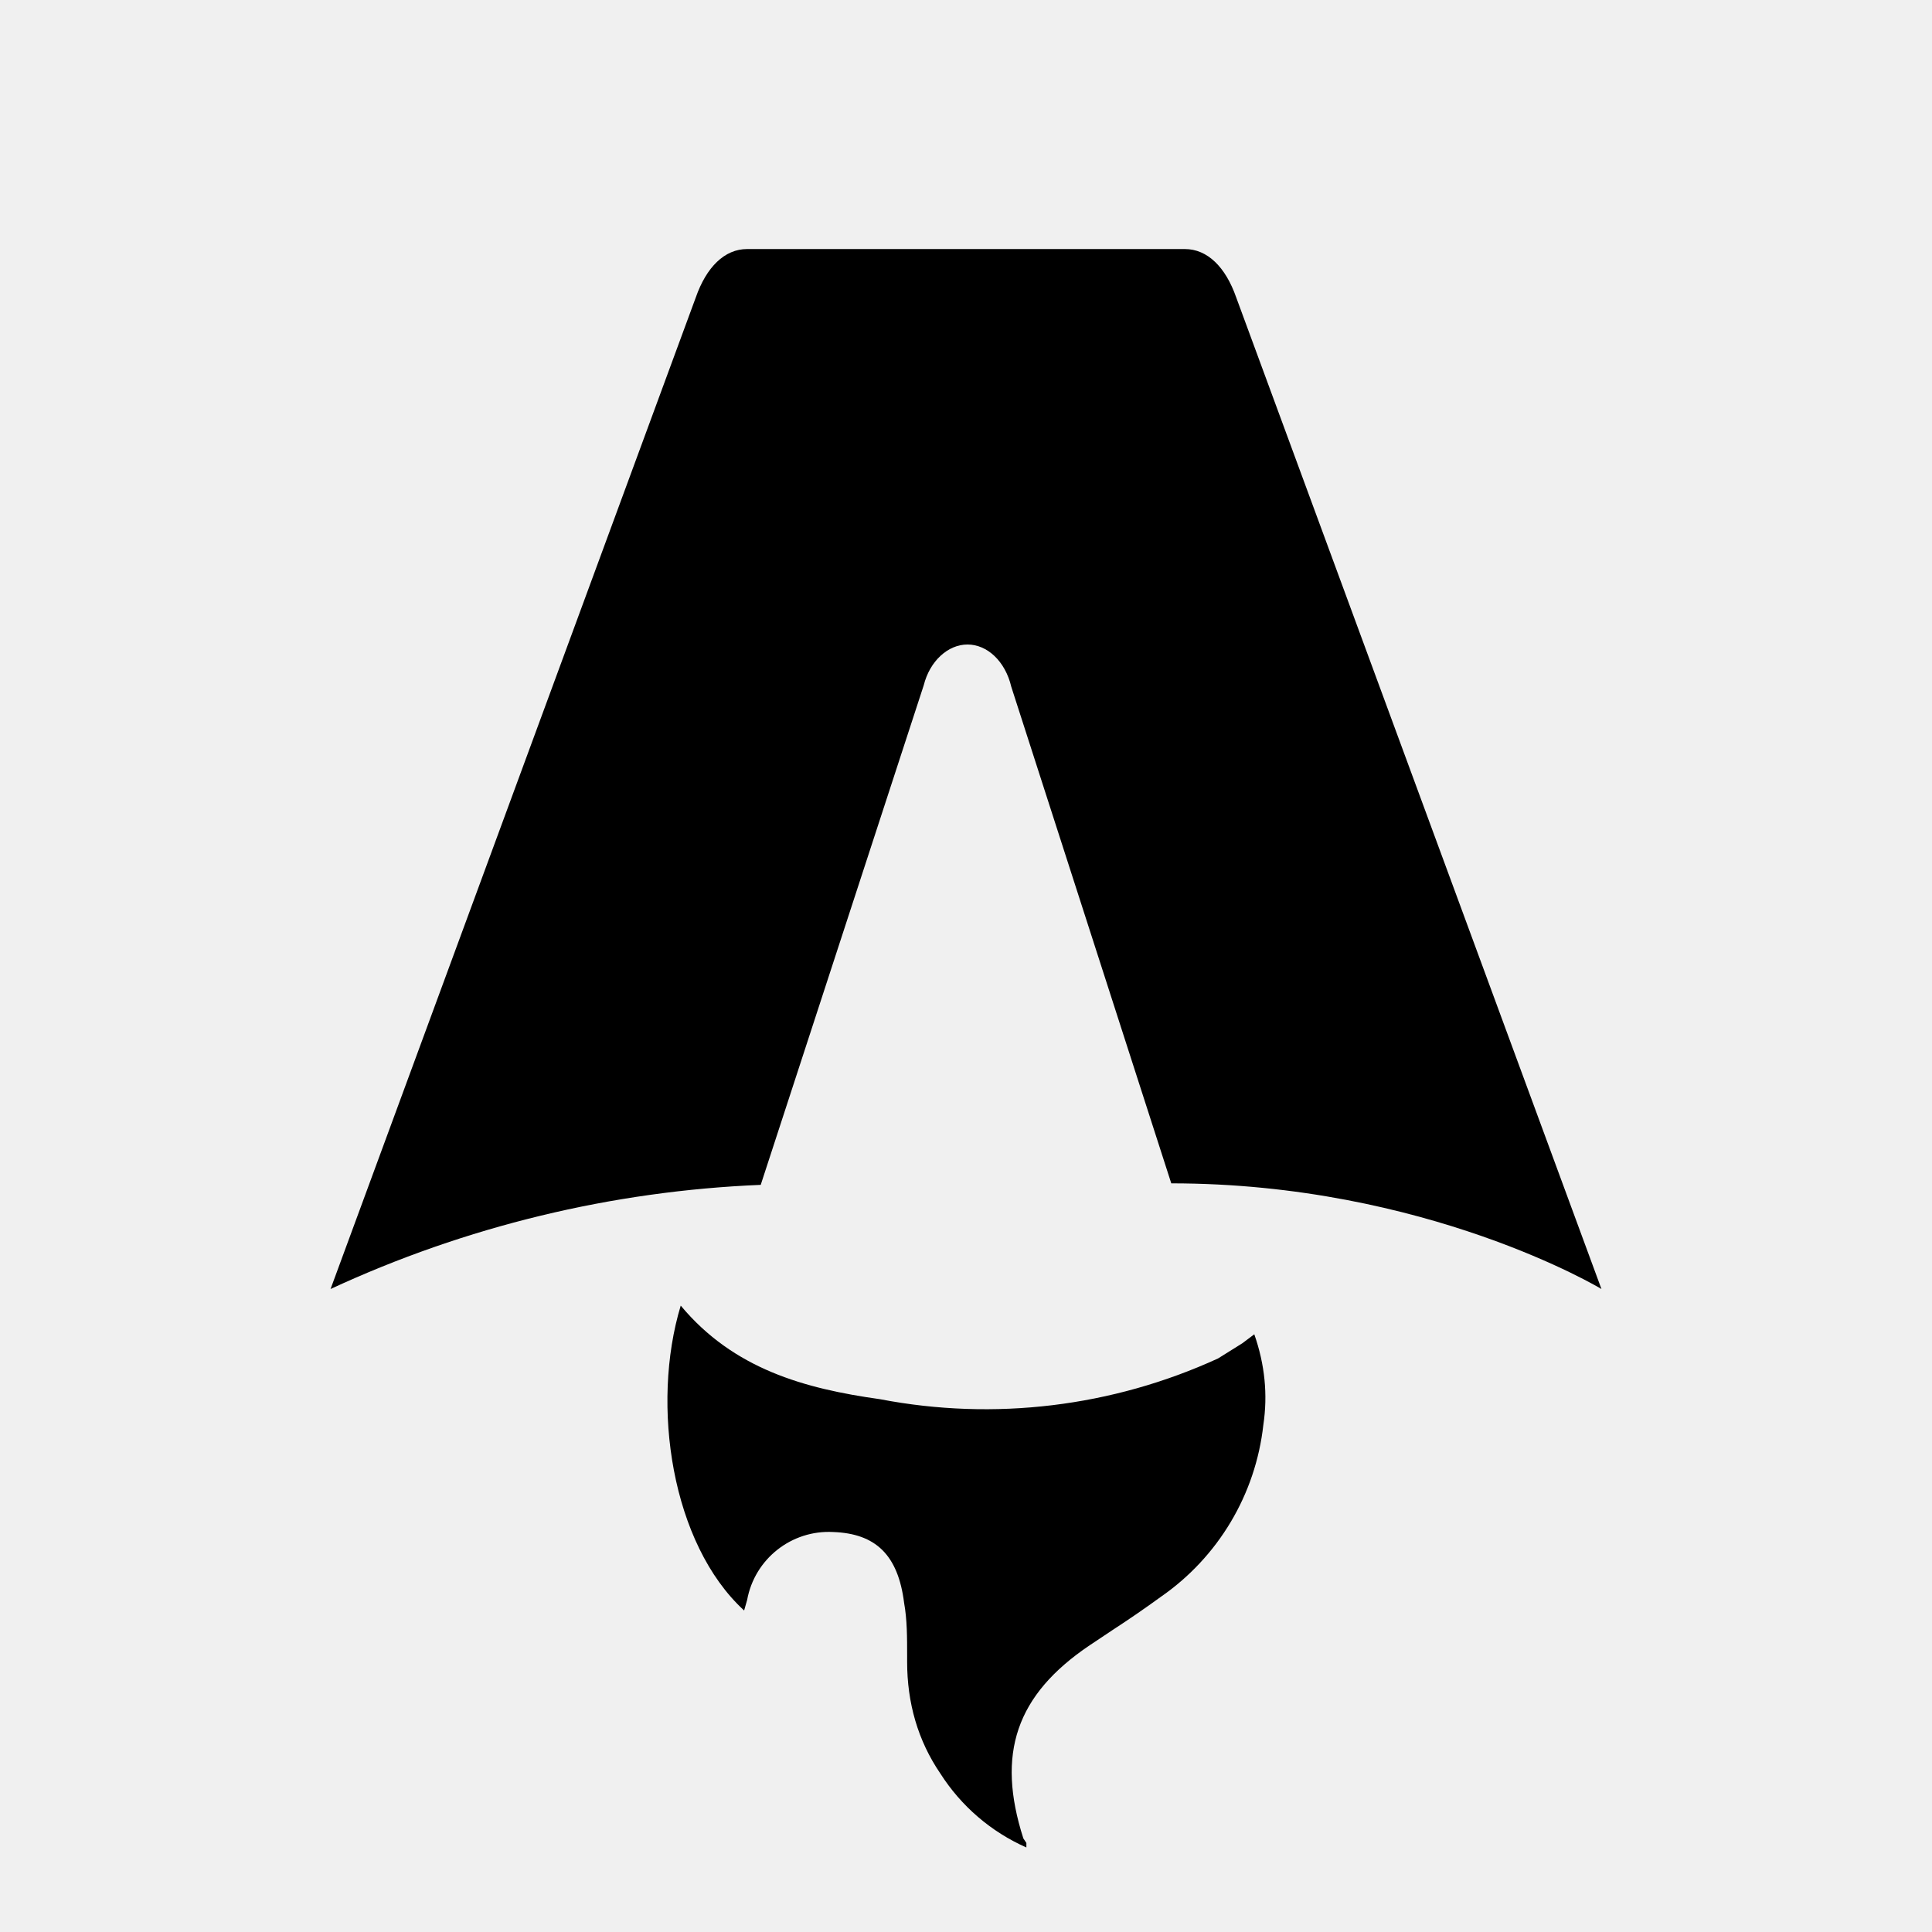
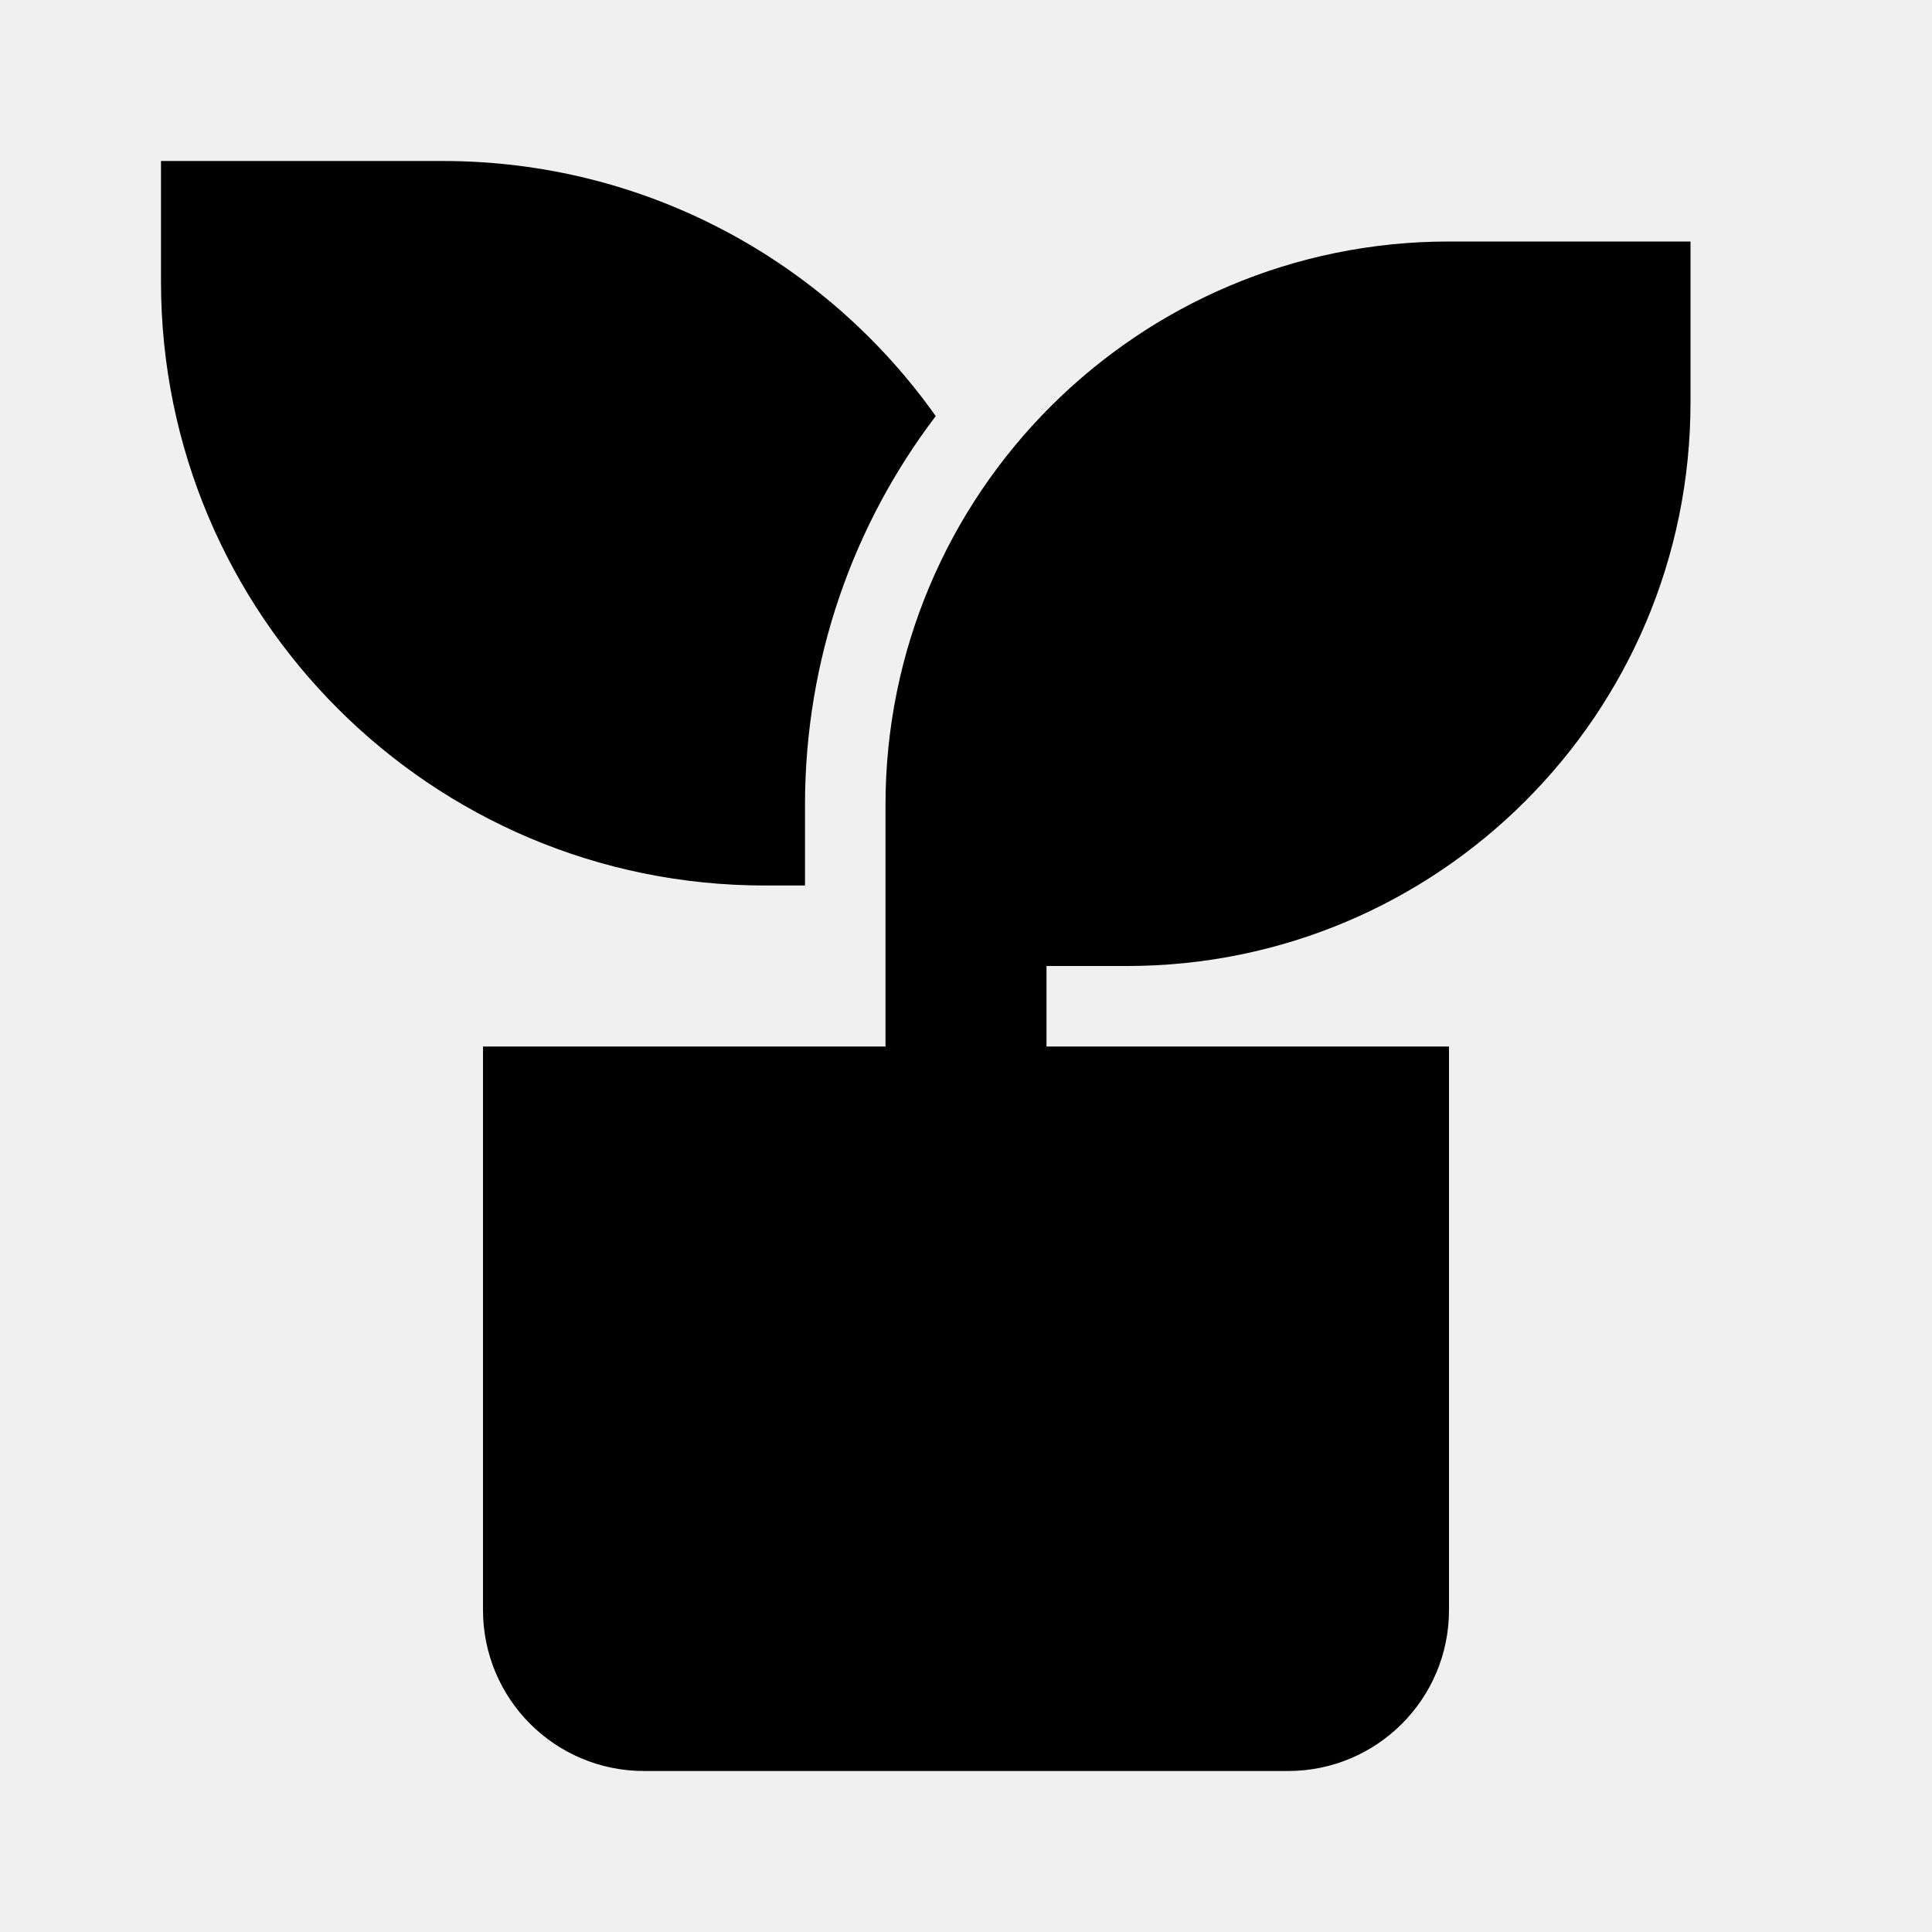
- <svg xmlns="http://www.w3.org/2000/svg" fill="none" viewBox="0 0 128 128">
-   <path d="M50.4 78.5a75.1 75.1 0 0 0-28.5 6.9l24.2-65.7c.7-2 1.9-3.2 3.4-3.2h29c1.5 0 2.7 1.2 3.4 3.2l24.2 65.7s-11.6-7-28.5-7L67 45.5c-.4-1.7-1.6-2.8-2.9-2.8-1.3 0-2.5 1.1-2.9 2.7L50.4 78.5Zm-1.1 28.2Zm-4.2-20.2c-2 6.6-.6 15.8 4.2 20.2a17.5 17.5 0 0 1 .2-.7 5.5 5.5 0 0 1 5.7-4.5c2.8.1 4.3 1.5 4.7 4.7.2 1.1.2 2.3.2 3.5v.4c0 2.7.7 5.2 2.2 7.4a13 13 0 0 0 5.7 4.9v-.3l-.2-.3c-1.8-5.6-.5-9.5 4.4-12.8l1.5-1a73 73 0 0 0 3.2-2.2 16 16 0 0 0 6.8-11.4c.3-2 .1-4-.6-6l-.8.6-1.6 1a37 37 0 0 1-22.4 2.7c-5-.7-9.7-2-13.2-6.2Z" />
-   <style>
-         path { fill: #000; }
-         @media (prefers-color-scheme: dark) {
-             path { fill: #FFF; }
-         }
-     </style>
+ <svg xmlns="http://www.w3.org/2000/svg" viewBox="0 0 24 24">
+   <g>
+     <path d="M0 0H24V24H0z" fill="none" />
+     <path d="M21 3v2c0 3.866-3.134 7-7 7h-1v1h5v7c0 1.105-.895 2-2 2H8c-1.105 0-2-.895-2-2v-7h5v-3c0-3.866 3.134-7 7-7h3zM5.5 2c2.529 0 4.765 1.251 6.124 3.169C10.604 6.51 10 8.185 10 10v1h-.5C5.358 11 2 7.642 2 3.5V2h3.5z" />
+   </g>
</svg>
